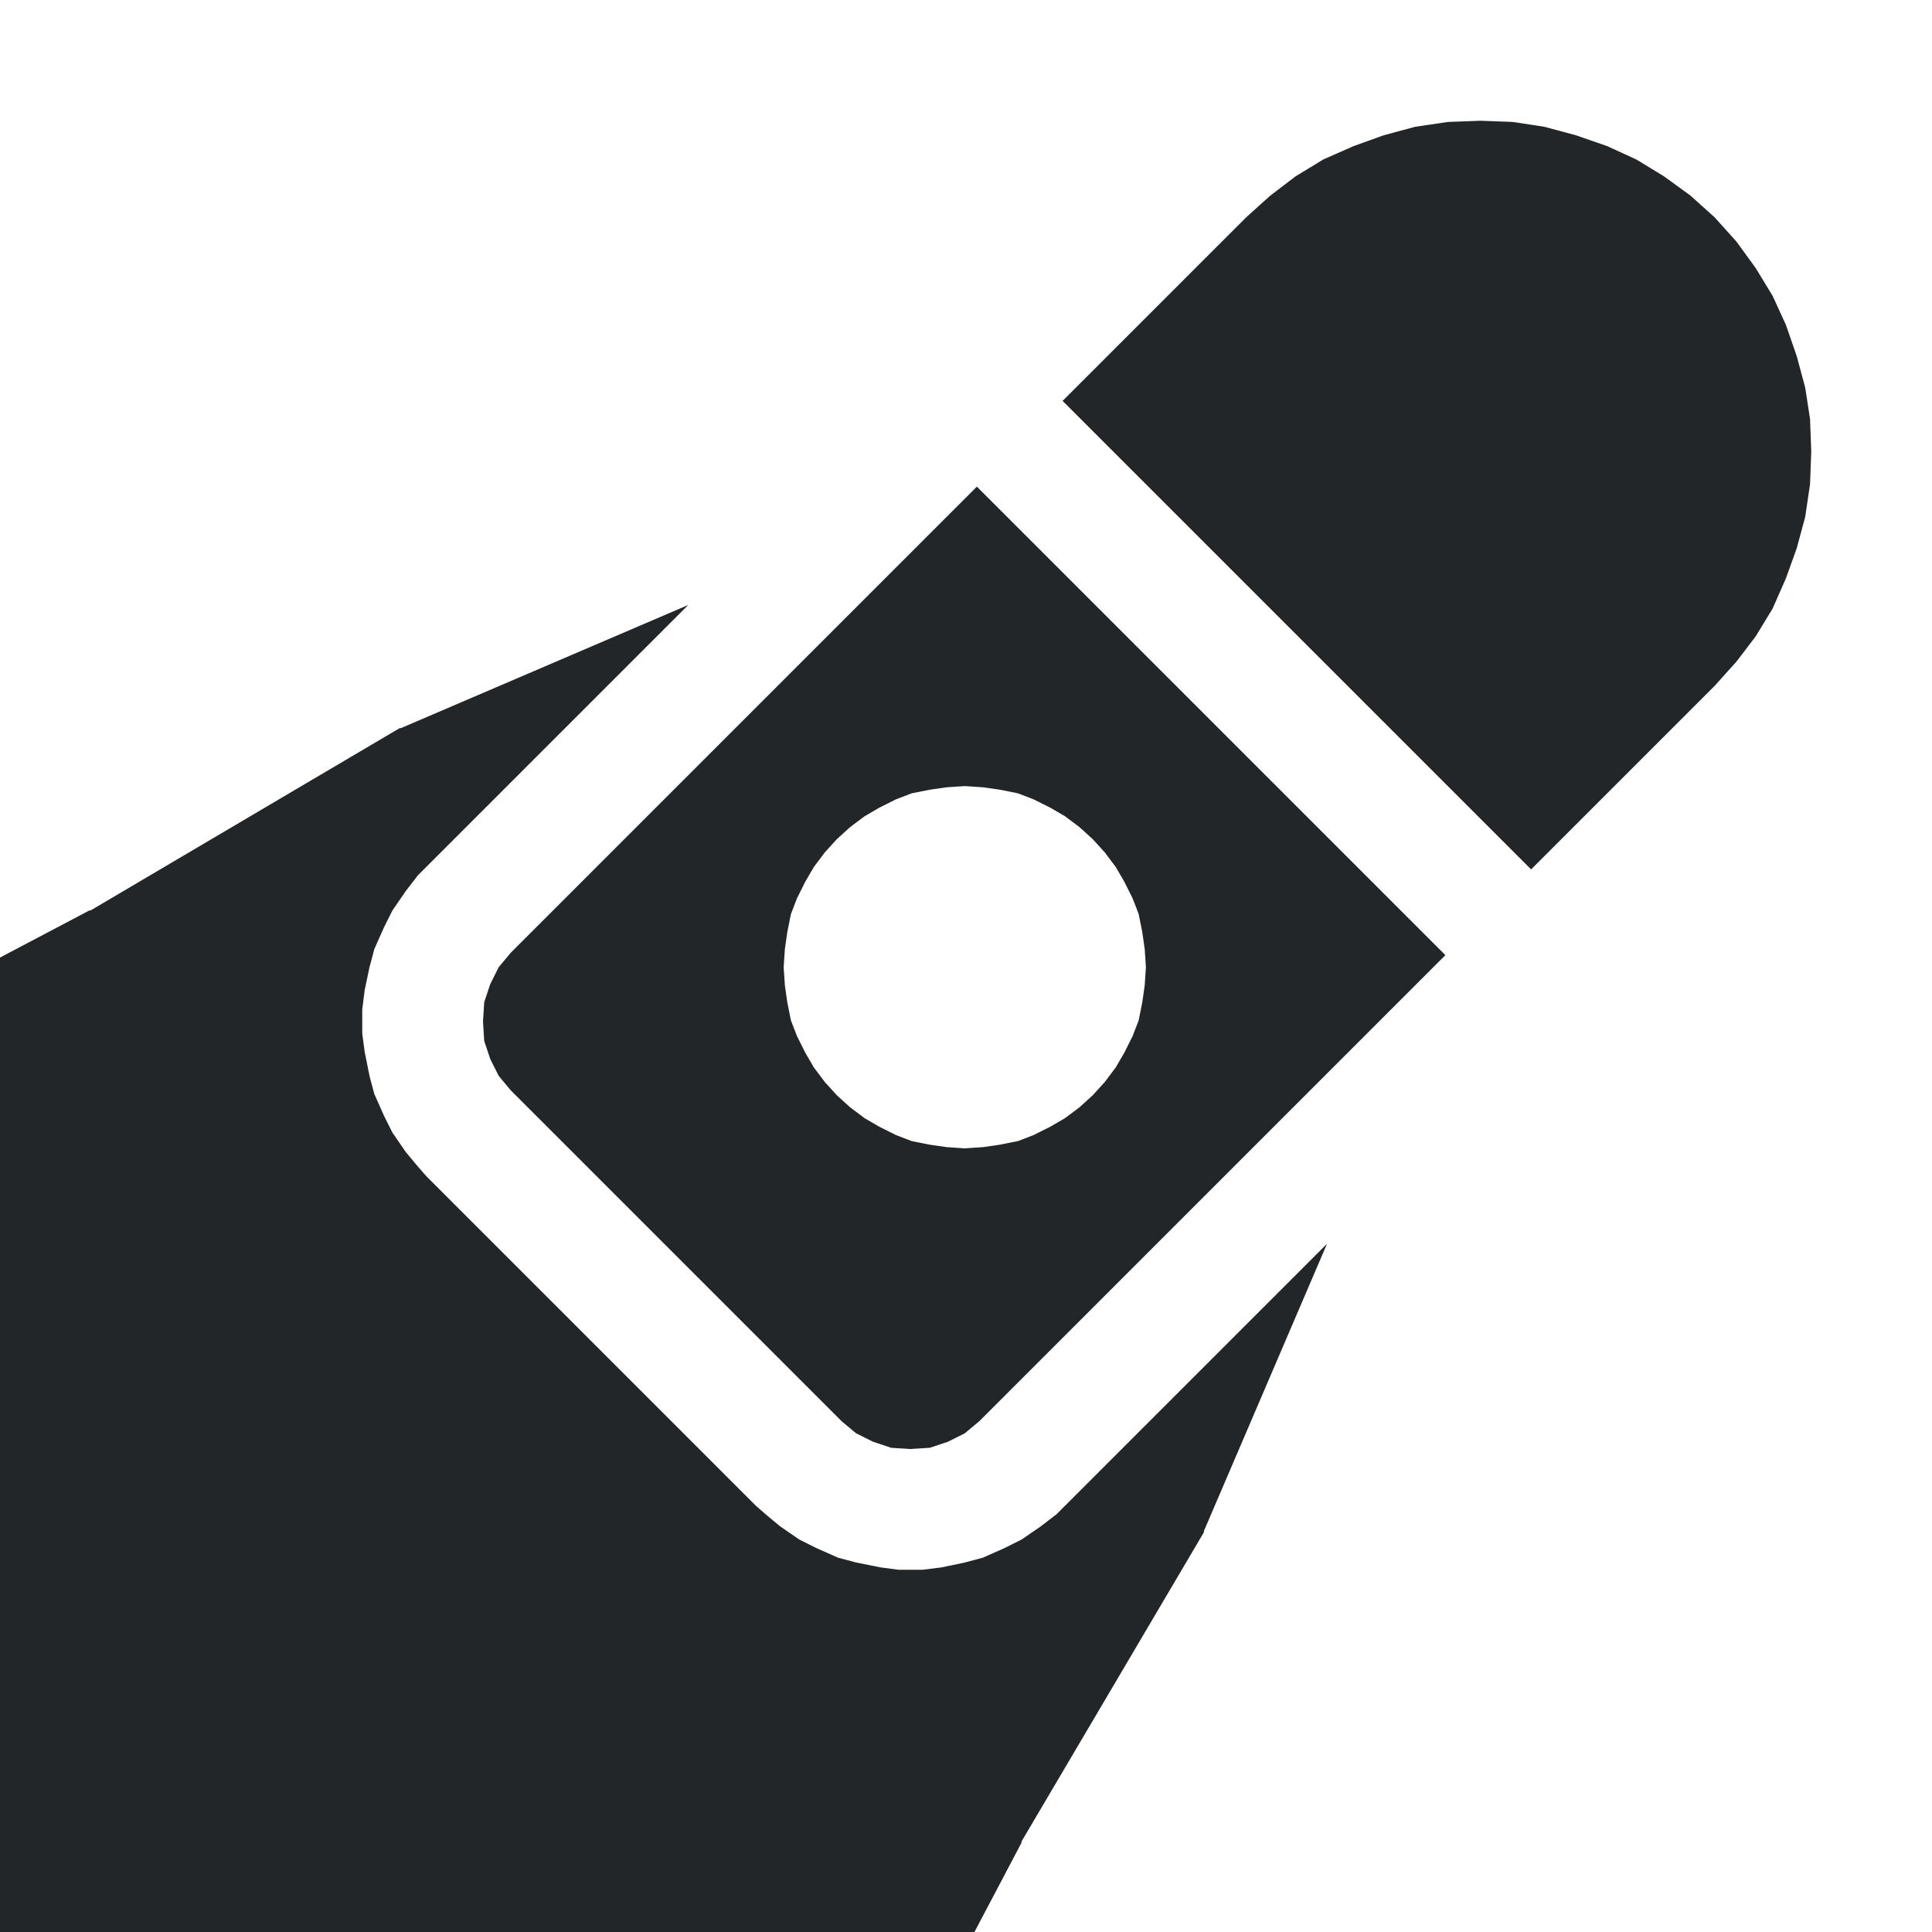
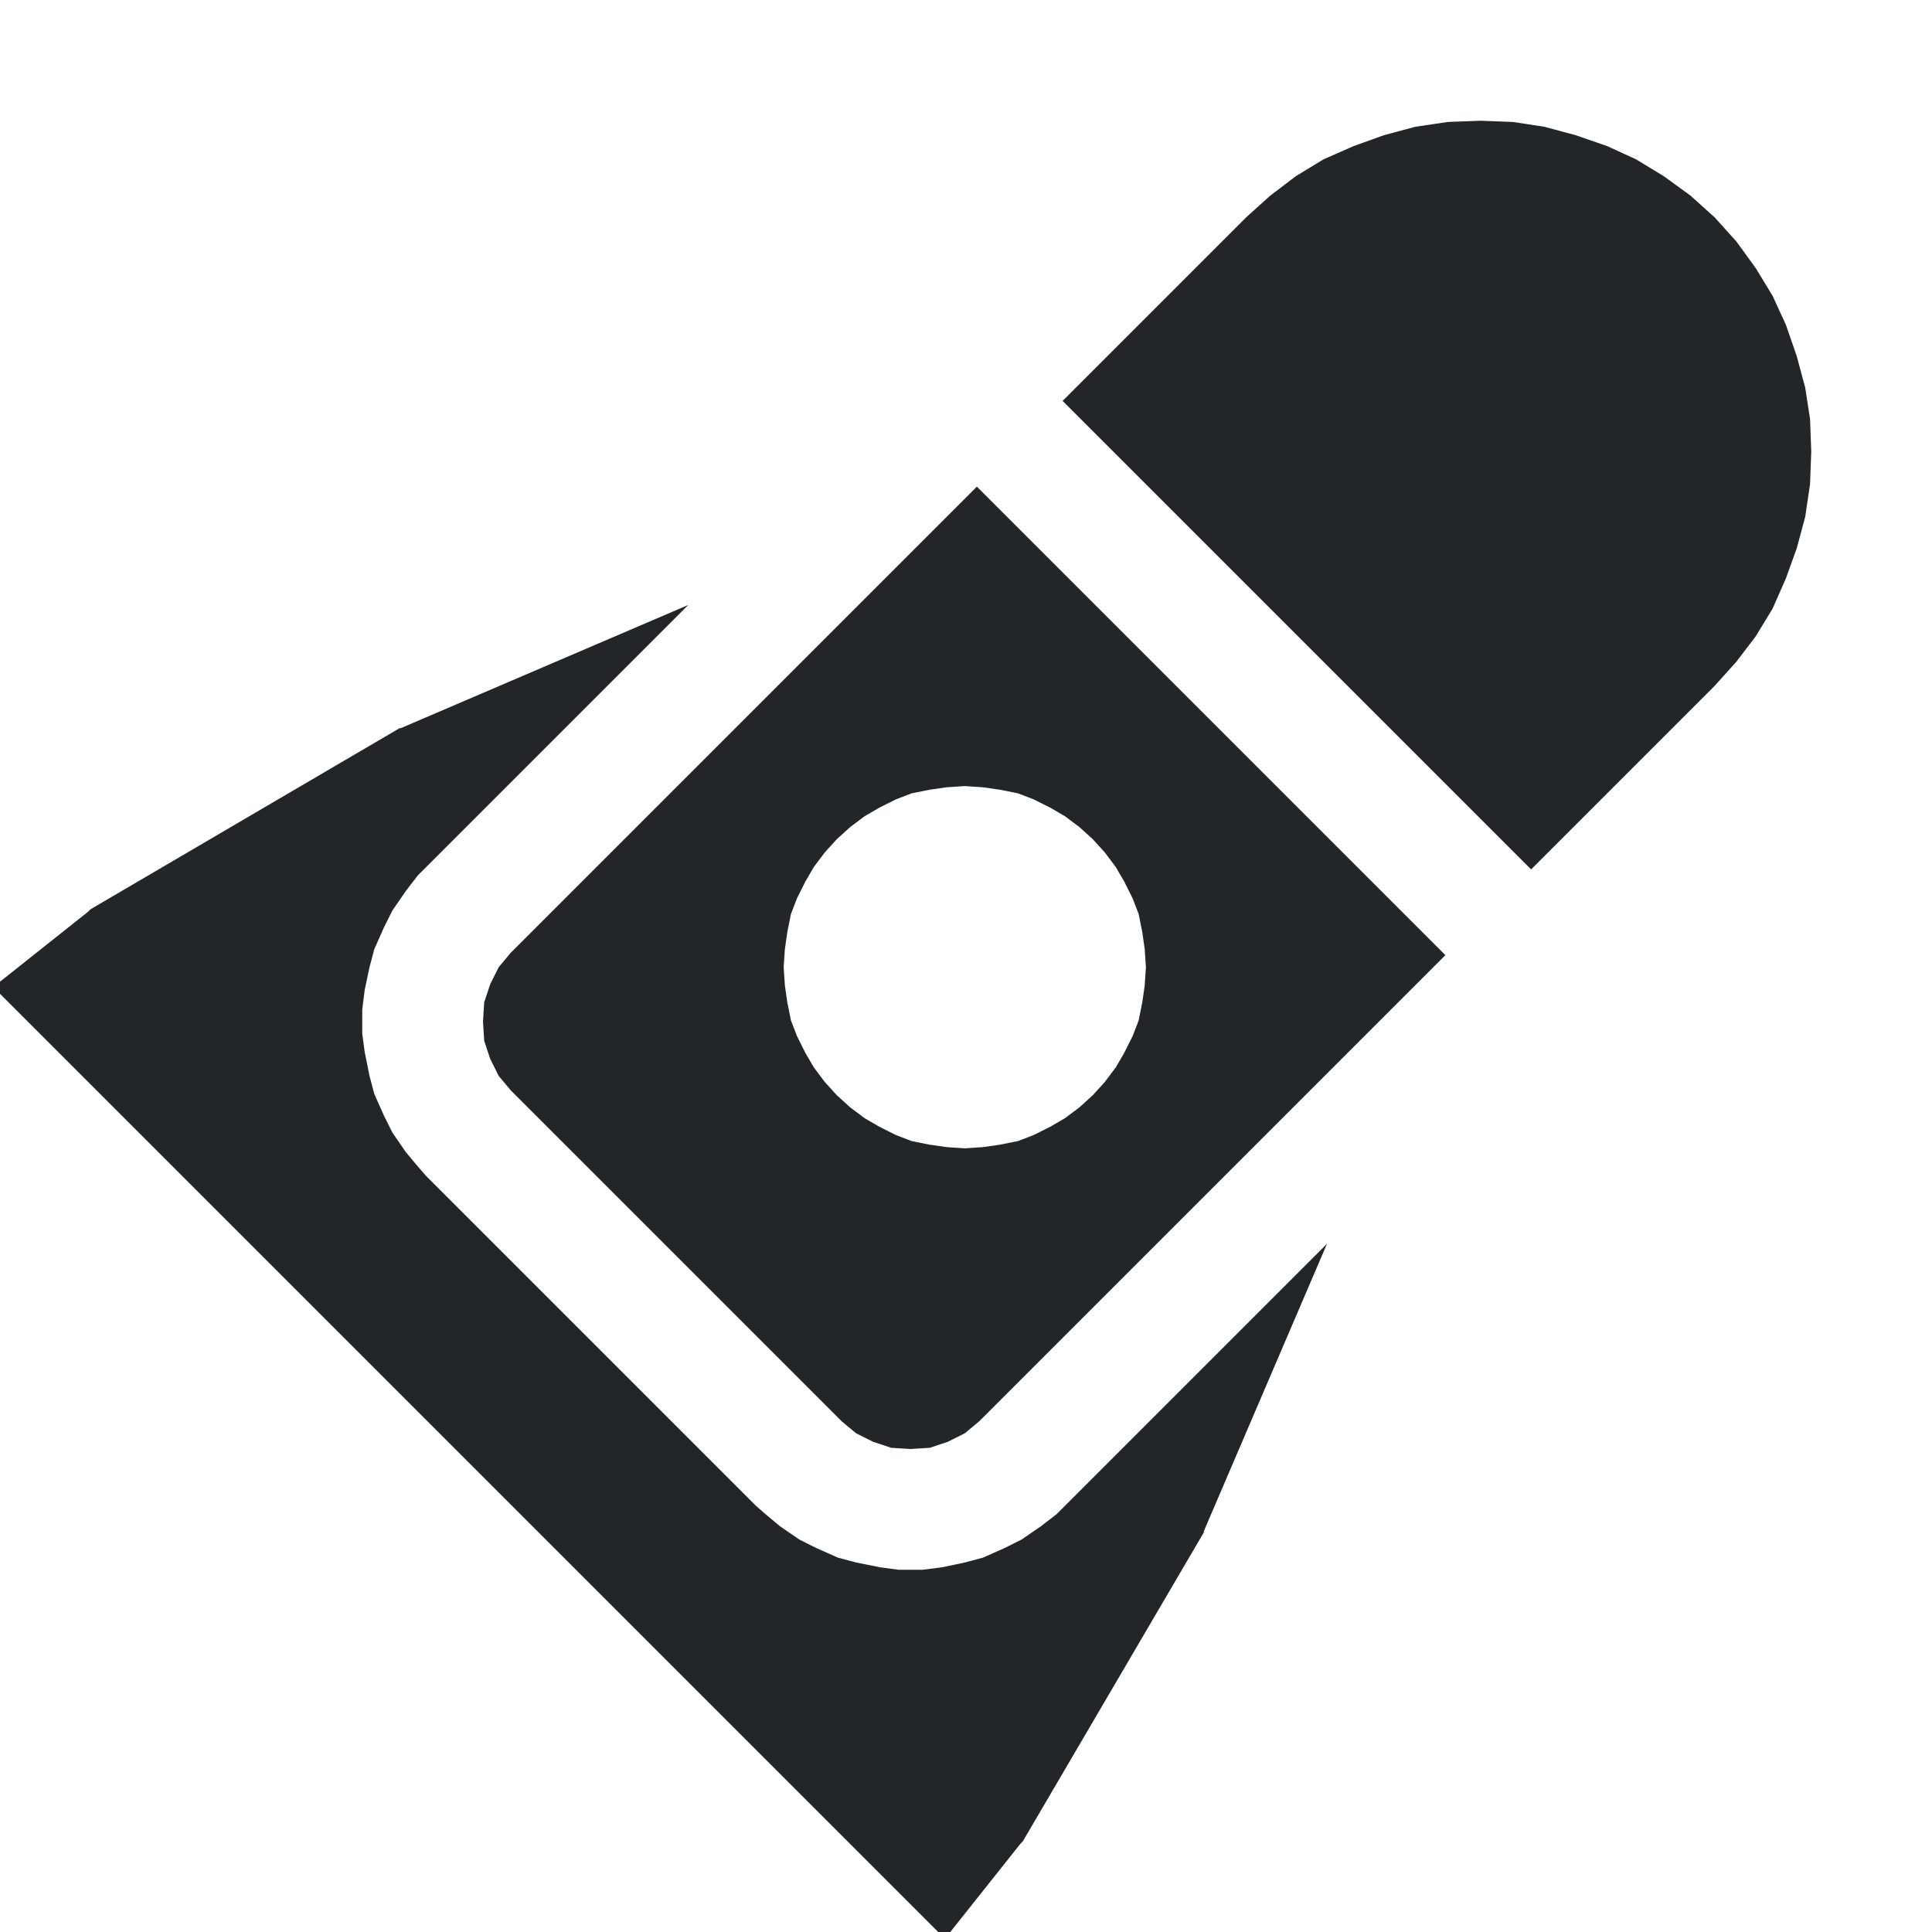
<svg xmlns="http://www.w3.org/2000/svg" width="16" height="16" viewBox="0 0 16 16">
  <defs>
    <style id="current-color-scheme" type="text/css">.ColorScheme-Text{color:#232629}</style>
  </defs>
-   <path class="ColorScheme-Text" fill="currentColor" fill-rule="evenodd" d="M4.13 8.01L4.06 8.15L4.01 8.30L4 8.46L4.01 8.62L4.06 8.77L4.13 8.91L4.23 9.03L6.97 11.77L7.09 11.87L7.23 11.94L7.38 11.99L7.54 12L7.70 11.99L7.85 11.94L7.99 11.87L8.11 11.77L8.58 11.30L11.97 7.91L8.09 4.03L4.70 7.42L4.23 7.89ZM9.15 7.06L9.24 7.18L9.31 7.30L9.38 7.44L9.43 7.57L9.46 7.72L9.48 7.86L9.49 8.01L9.48 8.16L9.46 8.30L9.43 8.45L9.38 8.58L9.31 8.72L9.24 8.84L9.15 8.96L9.05 9.07L8.94 9.17L8.82 9.26L8.70 9.33L8.56 9.40L8.43 9.45L8.28 9.48L8.14 9.50L7.99 9.51L7.84 9.50L7.70 9.48L7.55 9.45L7.42 9.40L7.28 9.33L7.16 9.26L7.04 9.17L6.93 9.07L6.83 8.96L6.74 8.84L6.67 8.72L6.60 8.58L6.55 8.45L6.52 8.30L6.50 8.16L6.49 8.01L6.50 7.86L6.52 7.72L6.55 7.57L6.60 7.44L6.67 7.30L6.74 7.18L6.83 7.06L6.93 6.95L7.04 6.85L7.16 6.76L7.28 6.69L7.42 6.62L7.55 6.57L7.70 6.54L7.84 6.52L7.99 6.51L8.14 6.52L8.28 6.54L8.43 6.57L8.56 6.62L8.70 6.69L8.82 6.76L8.94 6.85L9.05 6.95ZM14.38 5.48L14.54 5.27L14.68 5.04L14.79 4.79L14.88 4.54L14.95 4.28L14.99 4.01L15 3.74L14.99 3.47L14.95 3.21L14.88 2.95L14.79 2.69L14.68 2.45L14.54 2.22L14.38 2L14.20 1.80L14 1.62L13.78 1.46L13.55 1.32L13.31 1.21L13.05 1.12L12.79 1.05L12.53 1.01L12.26 1L11.99 1.01L11.72 1.05L11.46 1.12L11.21 1.21L10.96 1.32L10.73 1.46L10.52 1.62L10.32 1.80L8.80 3.32L12.68 7.20L14.20 5.68ZM8.46 15.26L8.46 15.25L9.97 12.69L9.97 12.68L10.99 10.30L8.82 12.47L8.75 12.54L8.62 12.64L8.46 12.75L8.32 12.82L8.14 12.90L7.99 12.94L7.80 12.98L7.64 13L7.44 13L7.29 12.98L7.09 12.94L6.94 12.90L6.76 12.82L6.62 12.75L6.46 12.64L6.34 12.54L6.26 12.47L3.53 9.74L3.46 9.66L3.36 9.54L3.25 9.38L3.18 9.24L3.10 9.06L3.06 8.91L3.02 8.71L3 8.56L3 8.36L3.02 8.20L3.06 8.01L3.10 7.86L3.18 7.68L3.25 7.54L3.36 7.38L3.46 7.25L3.53 7.18L5.70 5.01L3.32 6.03L3.31 6.03L0.75 7.54L0.74 7.54L0 7.93L0 16L8.07 16Z" />
+   <path class="ColorScheme-Text" fill="currentColor" fill-rule="evenodd" d="M4.13 8.01L4.06 8.15L4.01 8.30L4 8.46L4.01 8.62L4.06 8.77L4.13 8.91L4.23 9.03L6.97 11.77L7.09 11.87L7.23 11.94L7.38 11.99L7.54 12L7.70 11.99L7.85 11.94L7.99 11.87L8.11 11.77L8.58 11.30L11.97 7.91L8.09 4.03L4.70 7.42L4.23 7.89ZM9.15 7.06L9.24 7.18L9.31 7.30L9.38 7.44L9.43 7.57L9.46 7.72L9.48 7.86L9.49 8.01L9.48 8.16L9.46 8.30L9.43 8.45L9.38 8.58L9.31 8.72L9.24 8.84L9.15 8.96L9.05 9.07L8.94 9.17L8.82 9.26L8.70 9.33L8.56 9.40L8.43 9.45L8.28 9.48L8.14 9.50L7.99 9.51L7.84 9.50L7.70 9.48L7.55 9.45L7.42 9.40L7.28 9.33L7.16 9.26L7.04 9.17L6.93 9.07L6.83 8.96L6.74 8.84L6.67 8.72L6.60 8.58L6.55 8.45L6.52 8.30L6.50 8.16L6.49 8.01L6.50 7.86L6.52 7.72L6.55 7.57L6.60 7.44L6.67 7.30L6.74 7.18L6.83 7.06L6.93 6.95L7.04 6.85L7.16 6.76L7.28 6.69L7.42 6.62L7.55 6.57L7.70 6.54L7.84 6.52L7.99 6.51L8.14 6.52L8.28 6.54L8.43 6.57L8.56 6.62L8.70 6.69L8.82 6.76L8.94 6.85L9.05 6.95ZM14.38 5.48L14.54 5.27L14.68 5.04L14.79 4.79L14.88 4.54L14.95 4.28L14.99 4.01L15 3.74L14.99 3.47L14.95 3.21L14.88 2.95L14.79 2.69L14.68 2.45L14.54 2.22L14.38 2L14.20 1.80L14 1.62L13.78 1.46L13.55 1.32L13.31 1.21L13.05 1.12L12.79 1.05L12.53 1.01L12.26 1L11.99 1.01L11.72 1.05L11.46 1.12L11.21 1.21L10.96 1.32L10.73 1.46L10.52 1.62L10.32 1.80L8.80 3.32L12.68 7.20L14.20 5.68ZM8.45 15.27L8.47 15.25L9.97 12.69L9.97 12.68L10.99 10.30L8.82 12.47L8.75 12.54L8.62 12.64L8.46 12.75L8.32 12.82L8.14 12.90L7.99 12.94L7.80 12.98L7.64 13L7.44 13L7.29 12.98L7.09 12.94L6.94 12.90L6.76 12.82L6.62 12.75L6.46 12.64L6.34 12.54L6.26 12.47L3.53 9.74L3.46 9.66L3.36 9.54L3.25 9.38L3.18 9.24L3.10 9.06L3.06 8.91L3.02 8.71L3 8.56L3 8.36L3.02 8.20L3.06 8.01L3.10 7.86L3.18 7.68L3.25 7.54L3.36 7.38L3.46 7.25L3.53 7.18L5.70 5.01L3.32 6.03L3.31 6.03L0.75 7.53L0.73 7.55L0 8.13L0 8.23L7.77 16L7.87 16Z" />
</svg>
